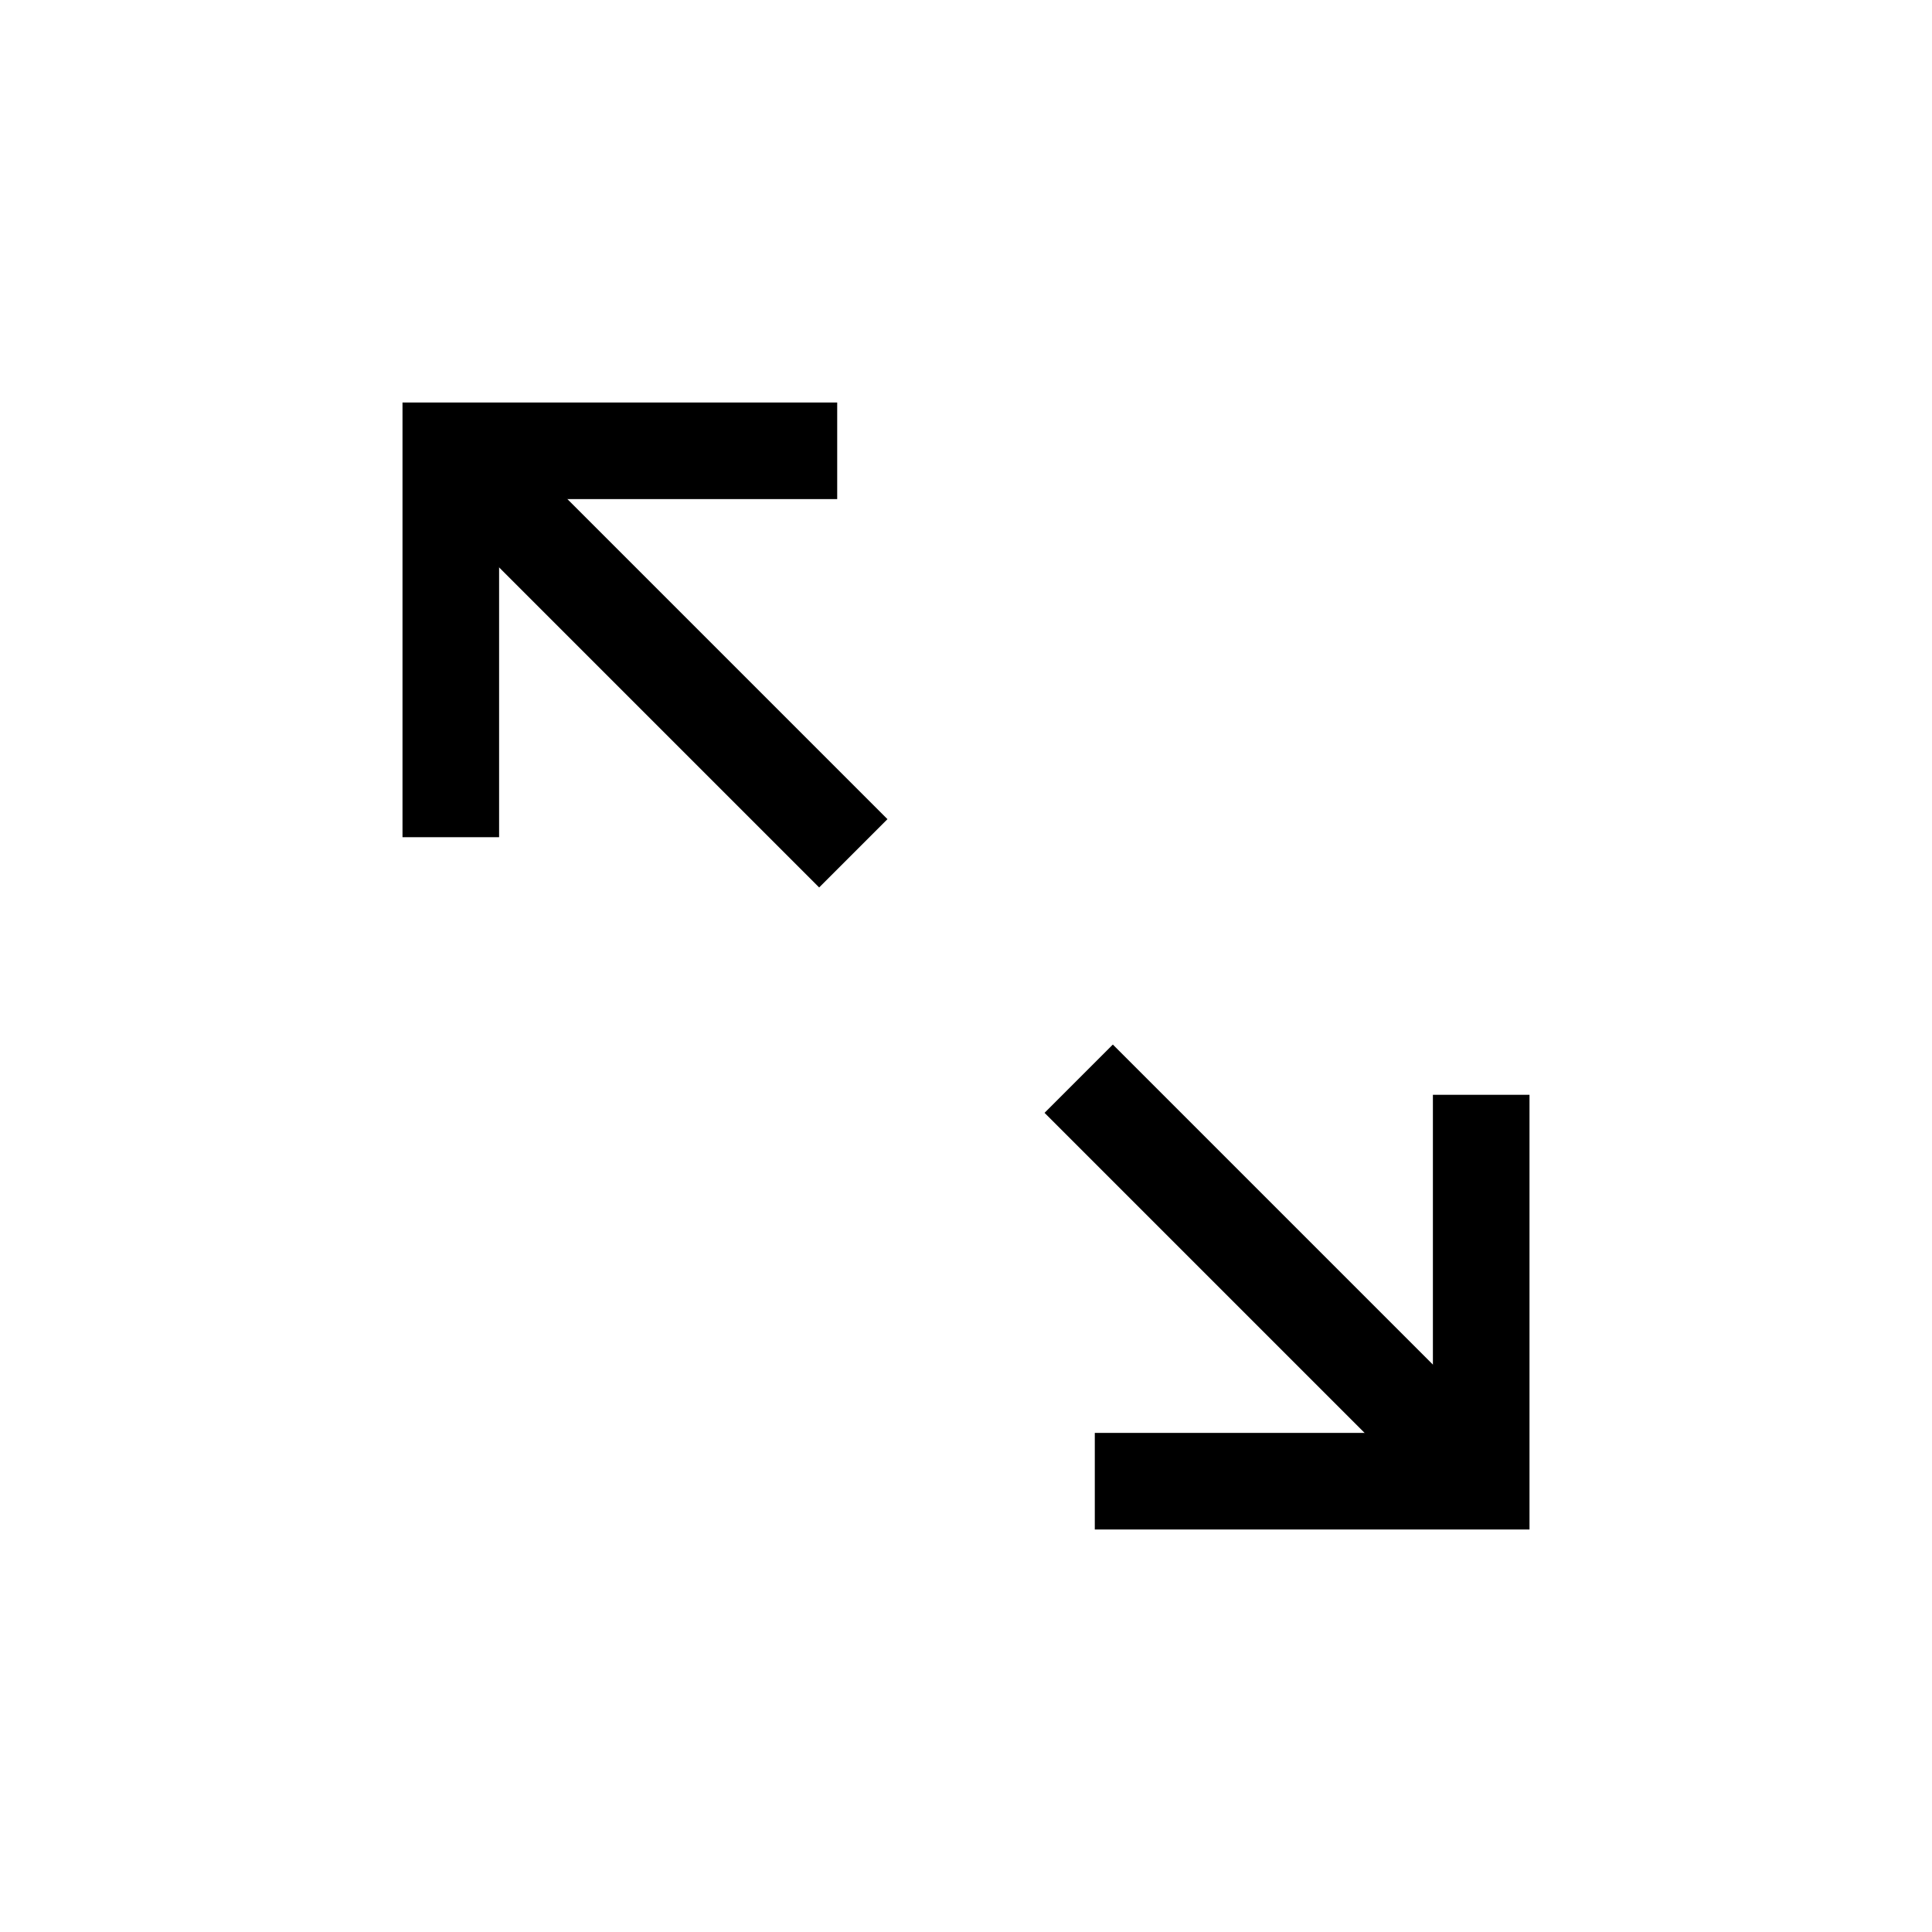
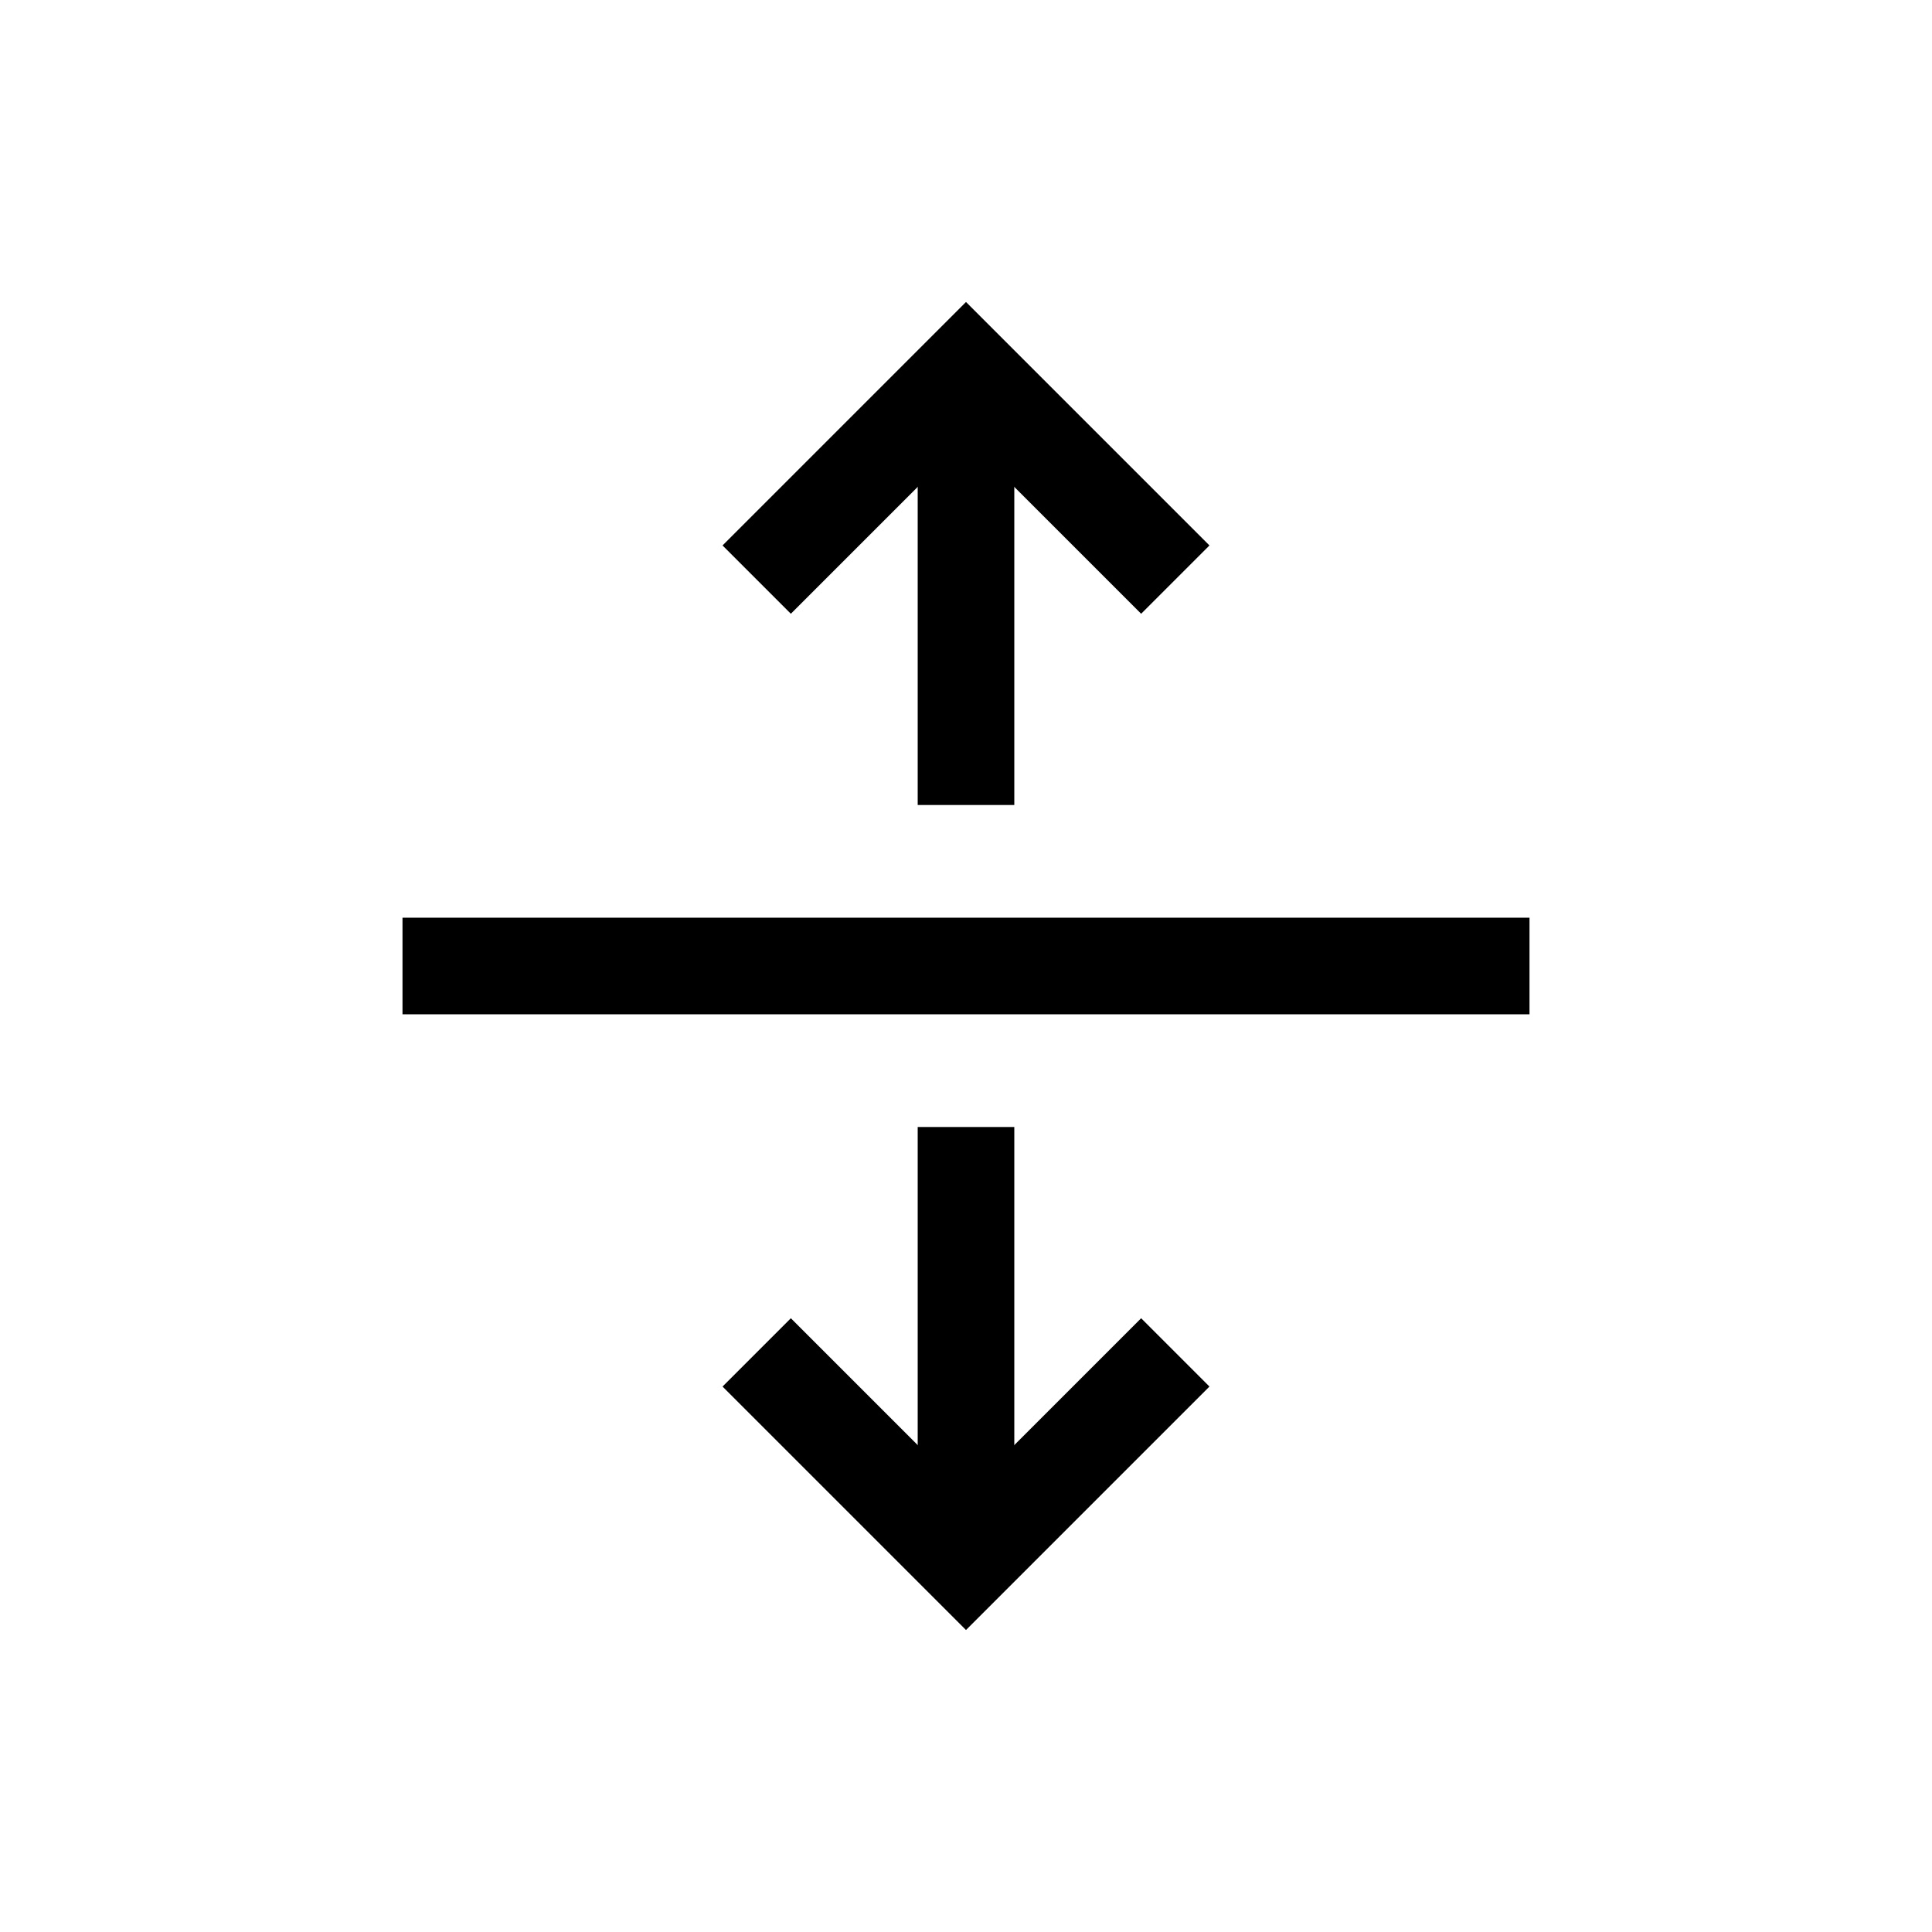
<svg xmlns="http://www.w3.org/2000/svg" width="24" height="24" viewBox="0 0 24 24" fill="none" stroke="currentColor" stroke-width="1.2" stroke-linecap="butt" stroke-linejoin="miter">
-   <polyline points="5.6 10.4 5.6 5.6 10.4 5.6" />
-   <line x1="5.6" y1="5.6" x2="10.6" y2="10.6" />
-   <polyline points="13.6 18.4 18.4 18.4 18.4 13.6" />
-   <line x1="18.4" y1="18.4" x2="13.4" y2="13.4" />
+   <line x1="5" y1="12" x2="19" y2="12" />
+   <line x1="12" y1="10" x2="12" y2="5.2" />
+   <polyline points="9.4 7.2 12 4.6 14.6 7.2" />
+   <line x1="12" y1="14" x2="12" y2="18.8" />
+   <polyline points="9.4 16.8 12 19.4 14.6 16.8" />
</svg>
